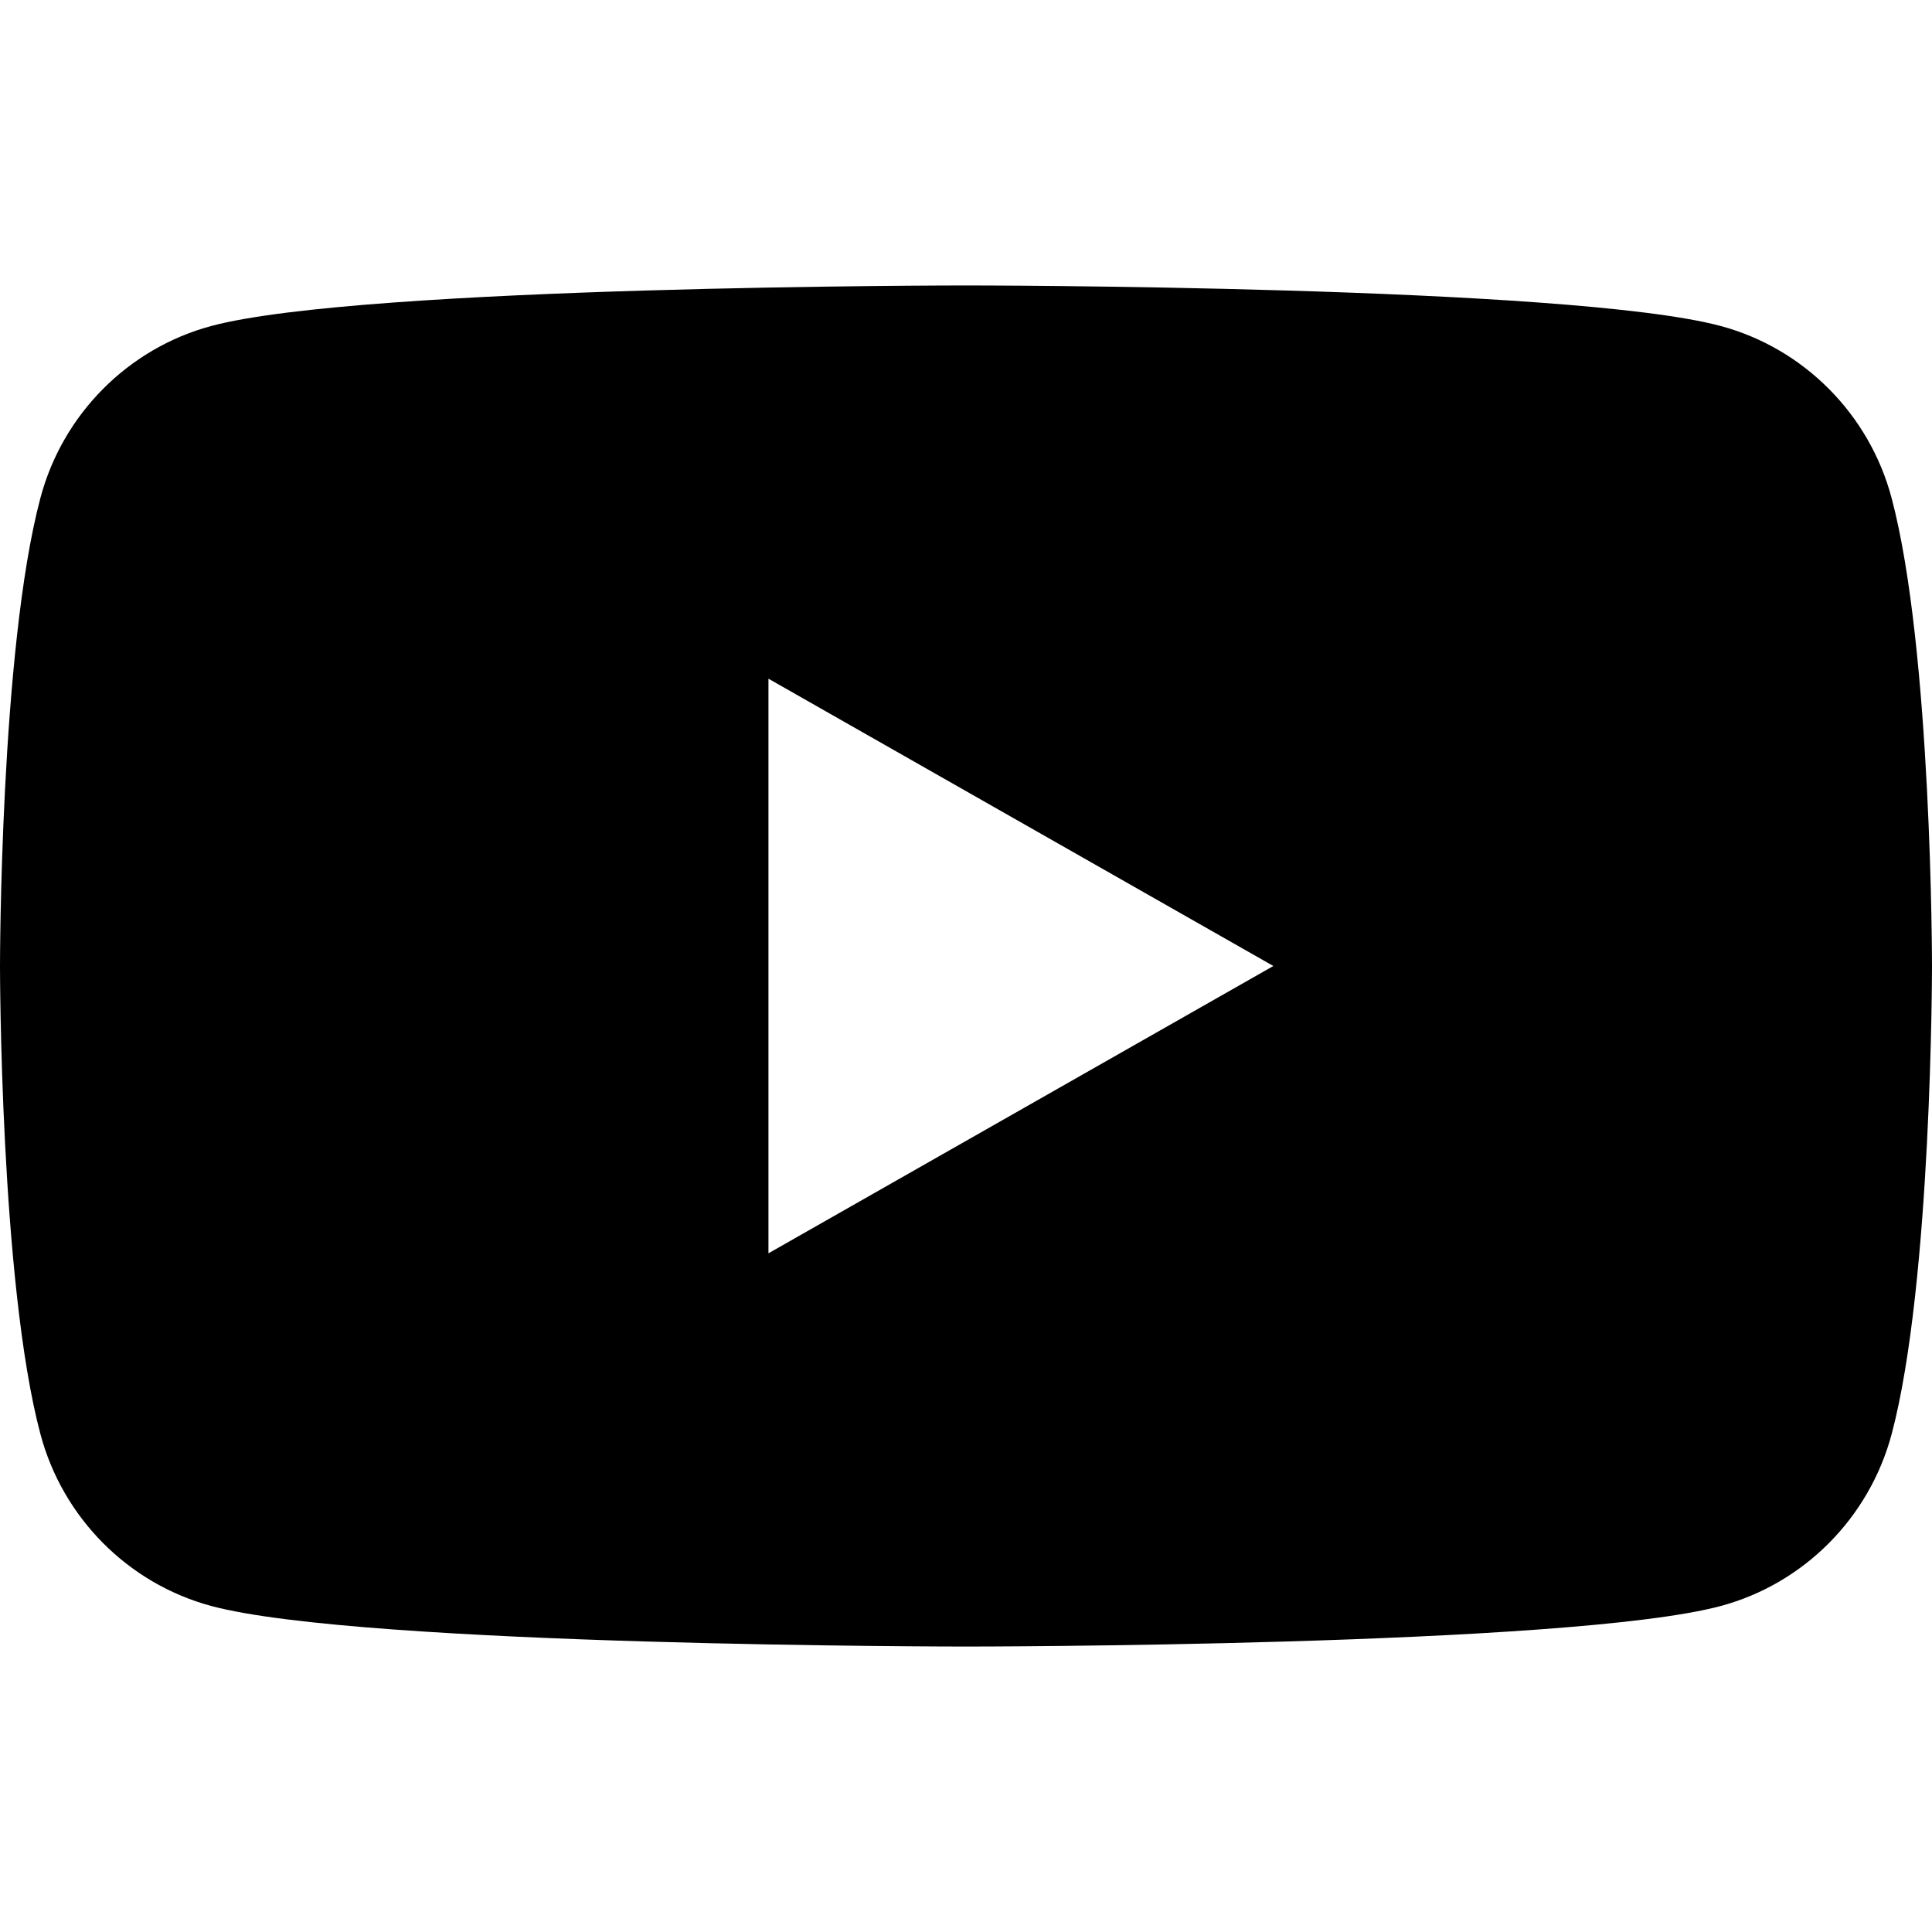
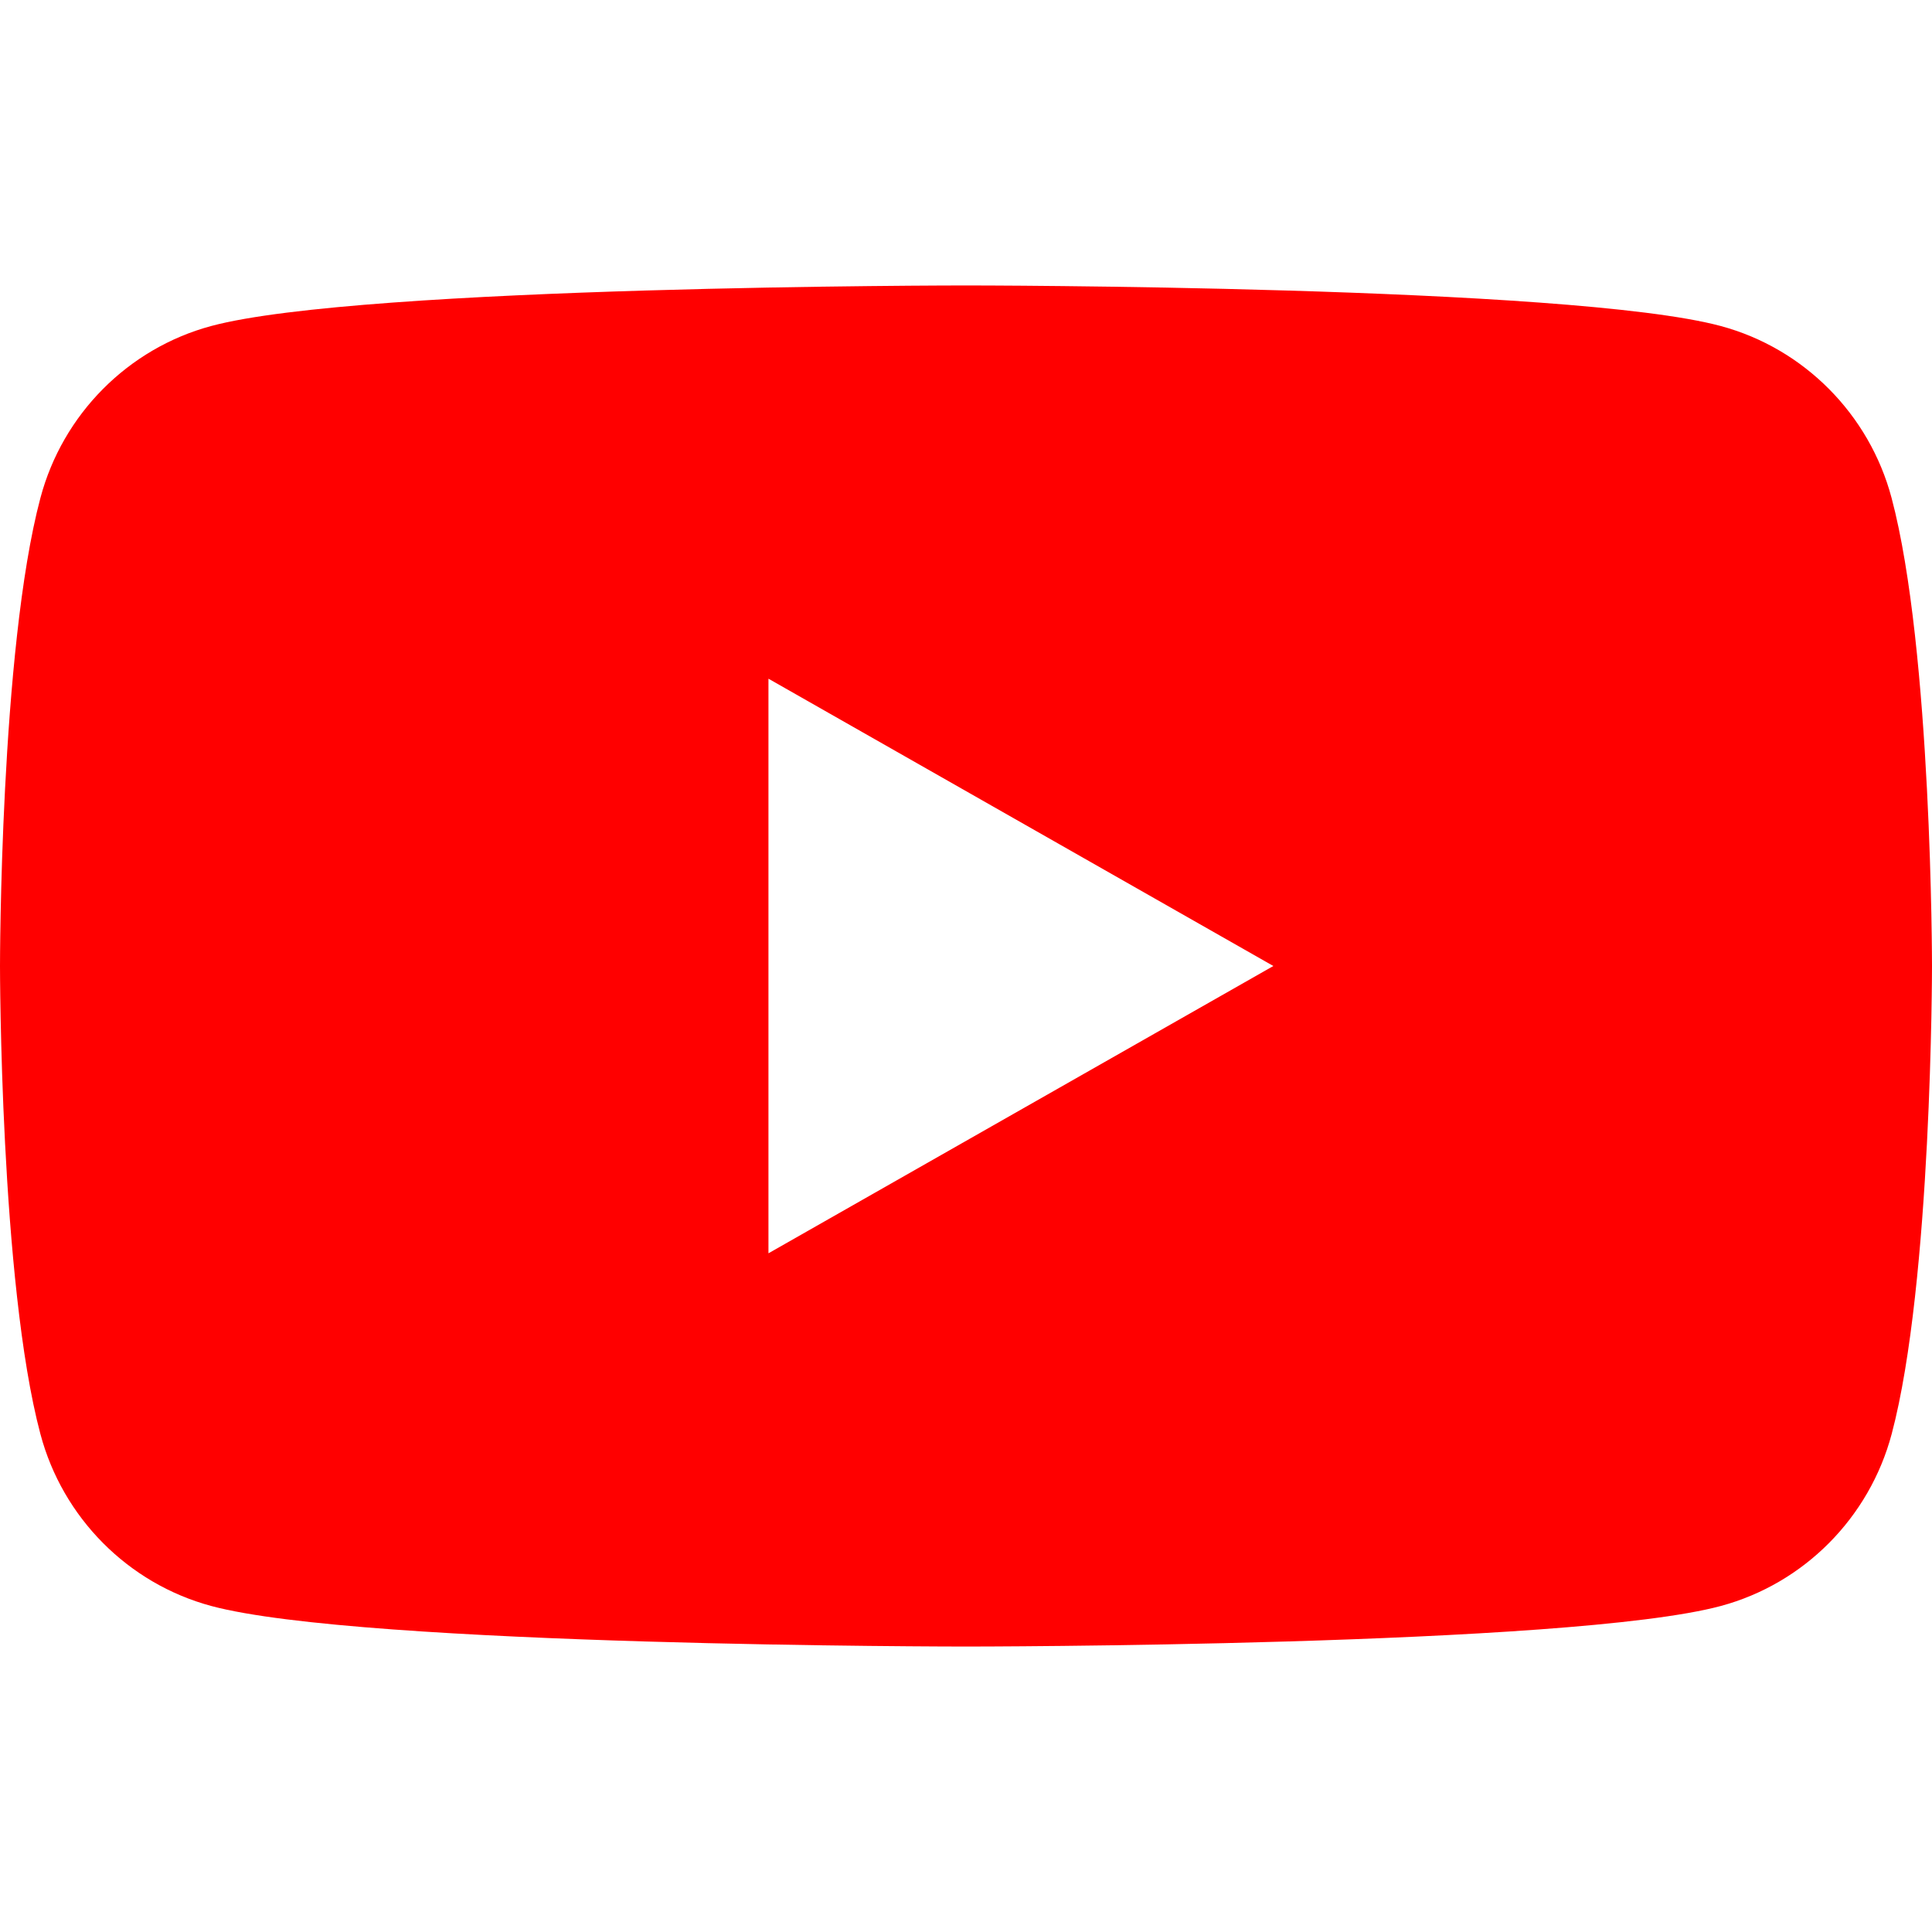
<svg xmlns="http://www.w3.org/2000/svg" version="1.1" id="Capa_1" x="0px" y="0px" viewBox="0 0 24 24" style="enable-background:new 0 0 24 24;" xml:space="preserve" width="512" height="512">
  <g id="XMLID_184_">
-     <path d="M23.498,6.186c-0.276-1.039-1.089-1.858-2.122-2.136C19.505,3.546,12,3.546,12,3.546s-7.505,0-9.377,0.504   C1.591,4.328,0.778,5.146,0.502,6.186C0,8.07,0,12,0,12s0,3.93,0.502,5.814c0.276,1.039,1.089,1.858,2.122,2.136   C4.495,20.454,12,20.454,12,20.454s7.505,0,9.377-0.504c1.032-0.278,1.845-1.096,2.122-2.136C24,15.93,24,12,24,12   S24,8.07,23.498,6.186z M9.546,15.569V8.431L15.818,12L9.546,15.569z" />
+     <path d="M23.498,6.186c-0.276-1.039-1.089-1.858-2.122-2.136C19.505,3.546,12,3.546,12,3.546s-7.505,0-9.377,0.504   C1.591,4.328,0.778,5.146,0.502,6.186C0,8.07,0,12,0,12s0,3.93,0.502,5.814c0.276,1.039,1.089,1.858,2.122,2.136   C4.495,20.454,12,20.454,12,20.454s7.505,0,9.377-0.504c1.032-0.278,1.845-1.096,2.122-2.136C24,15.93,24,12,24,12   S24,8.07,23.498,6.186z M9.546,15.569V8.431L15.818,12L9.546,15.569z" fill="#FF0000" />
  </g>
</svg>
